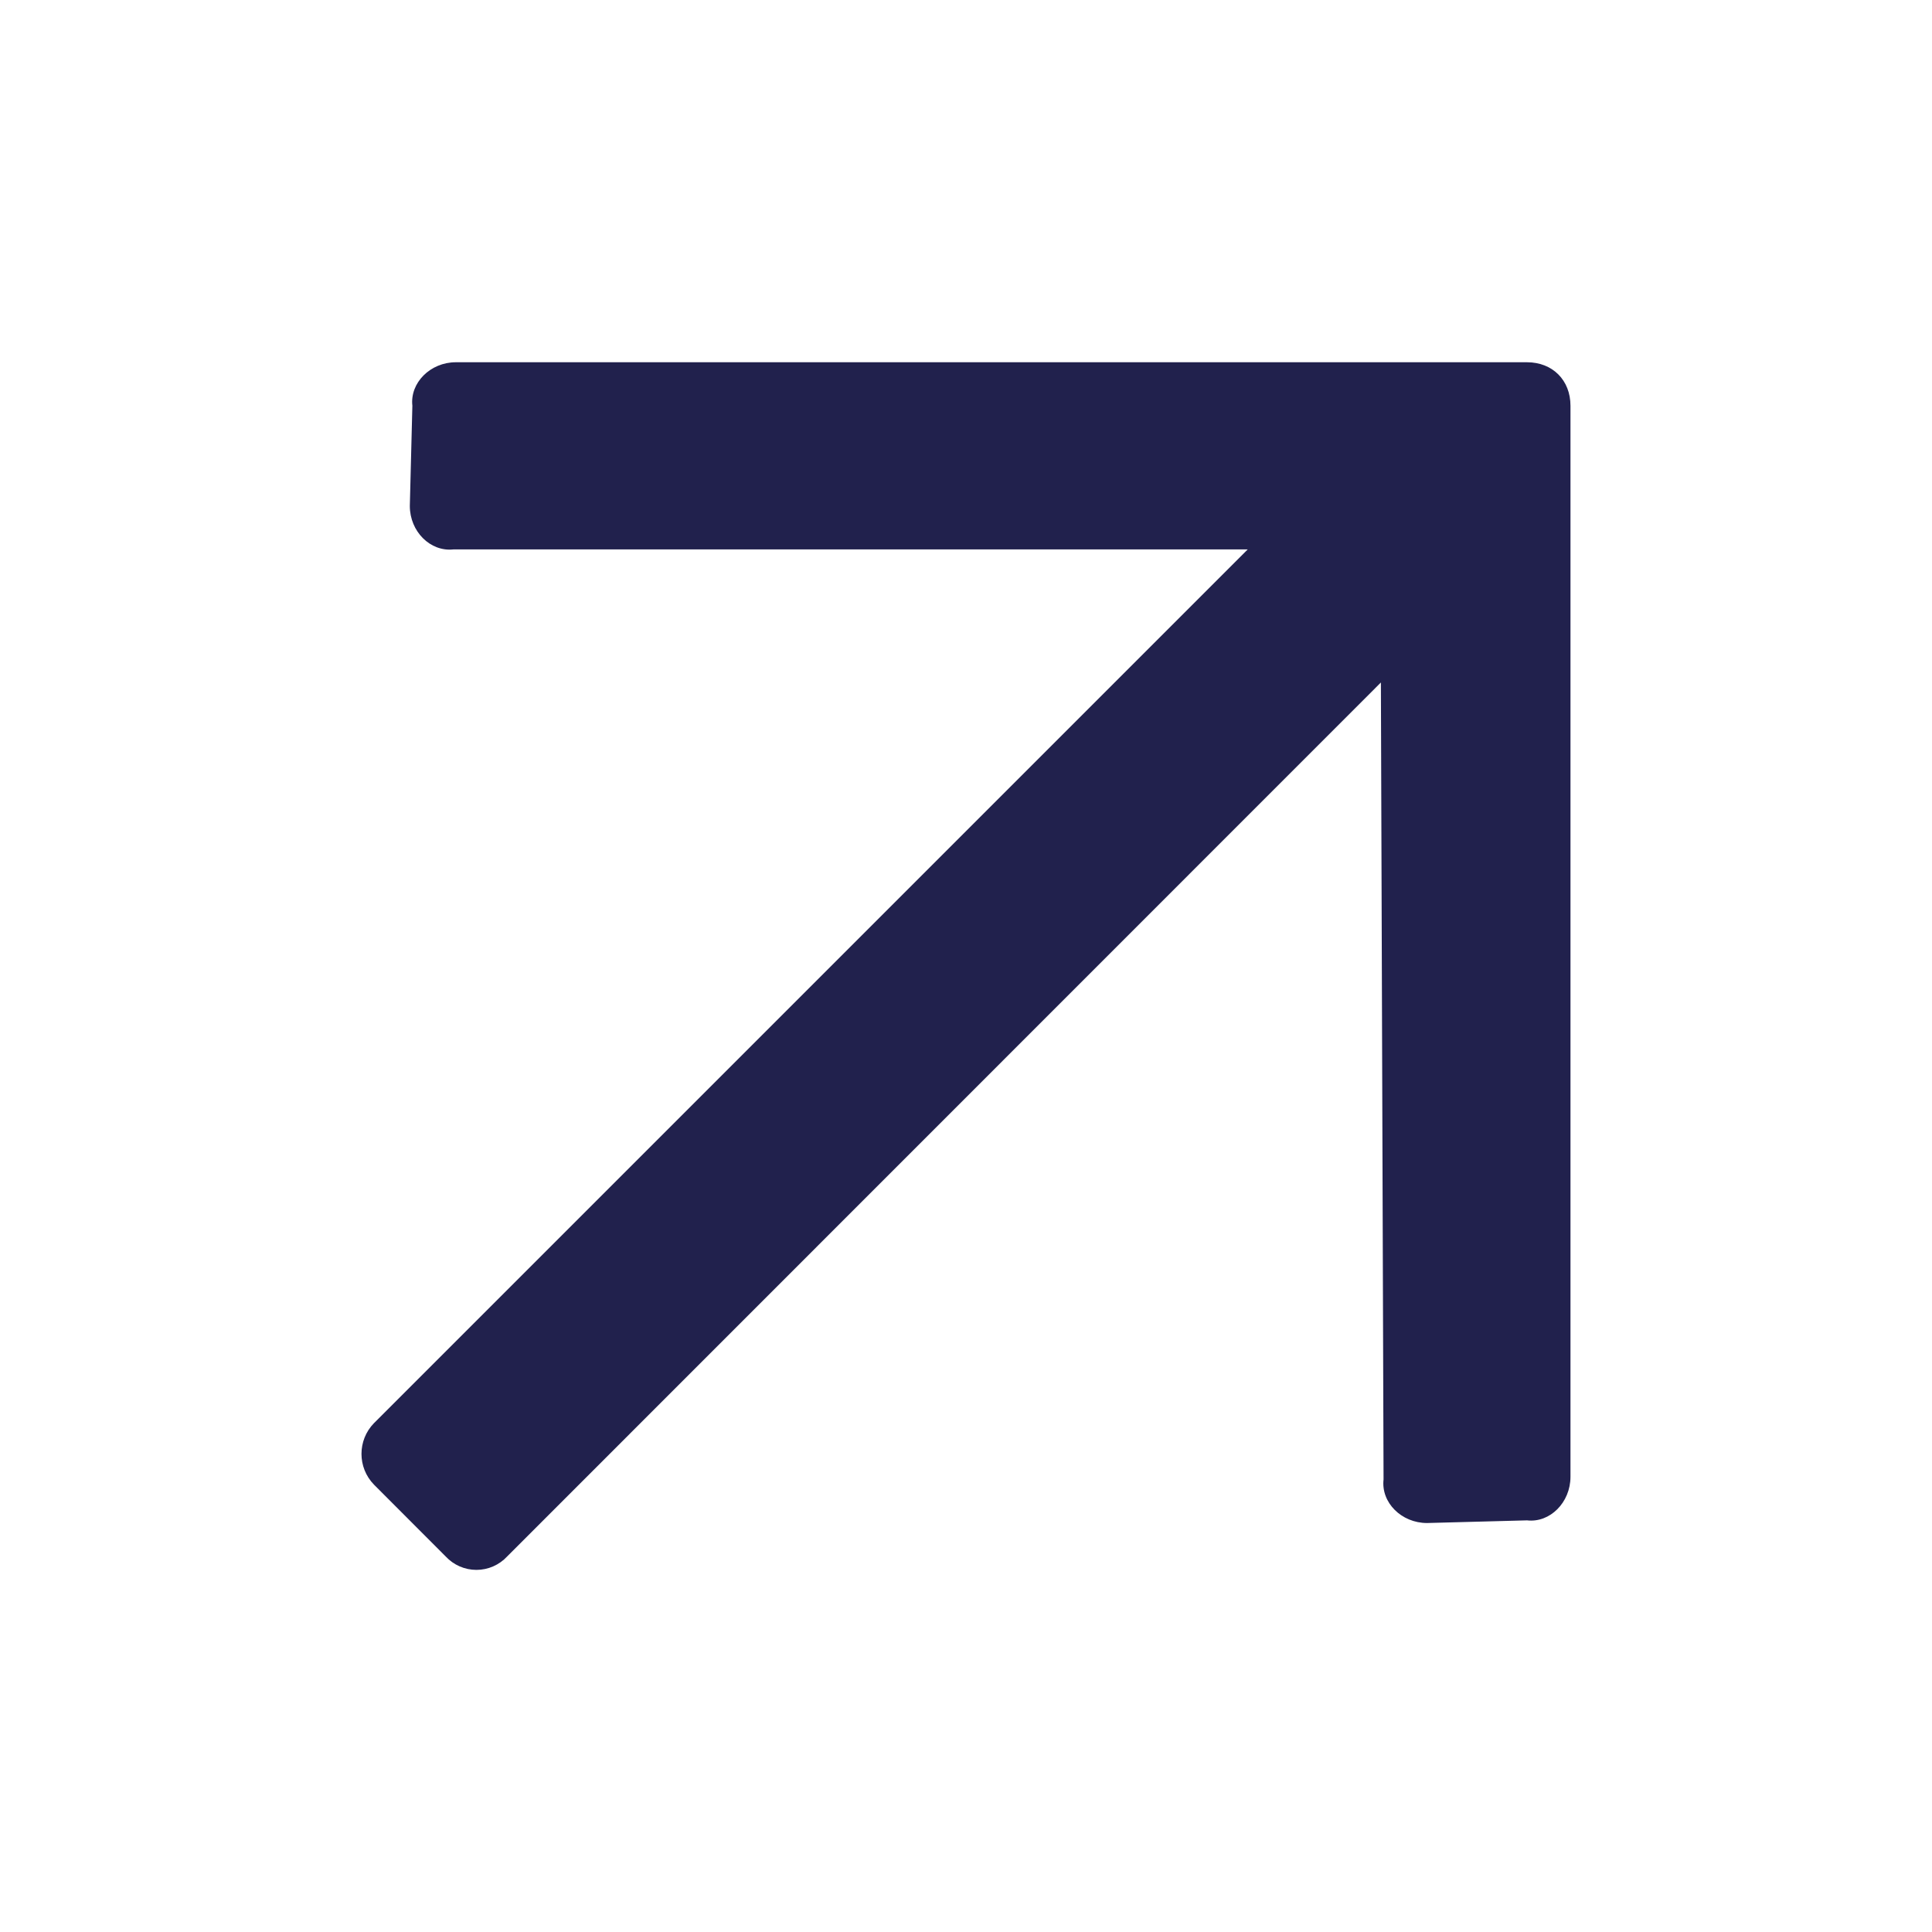
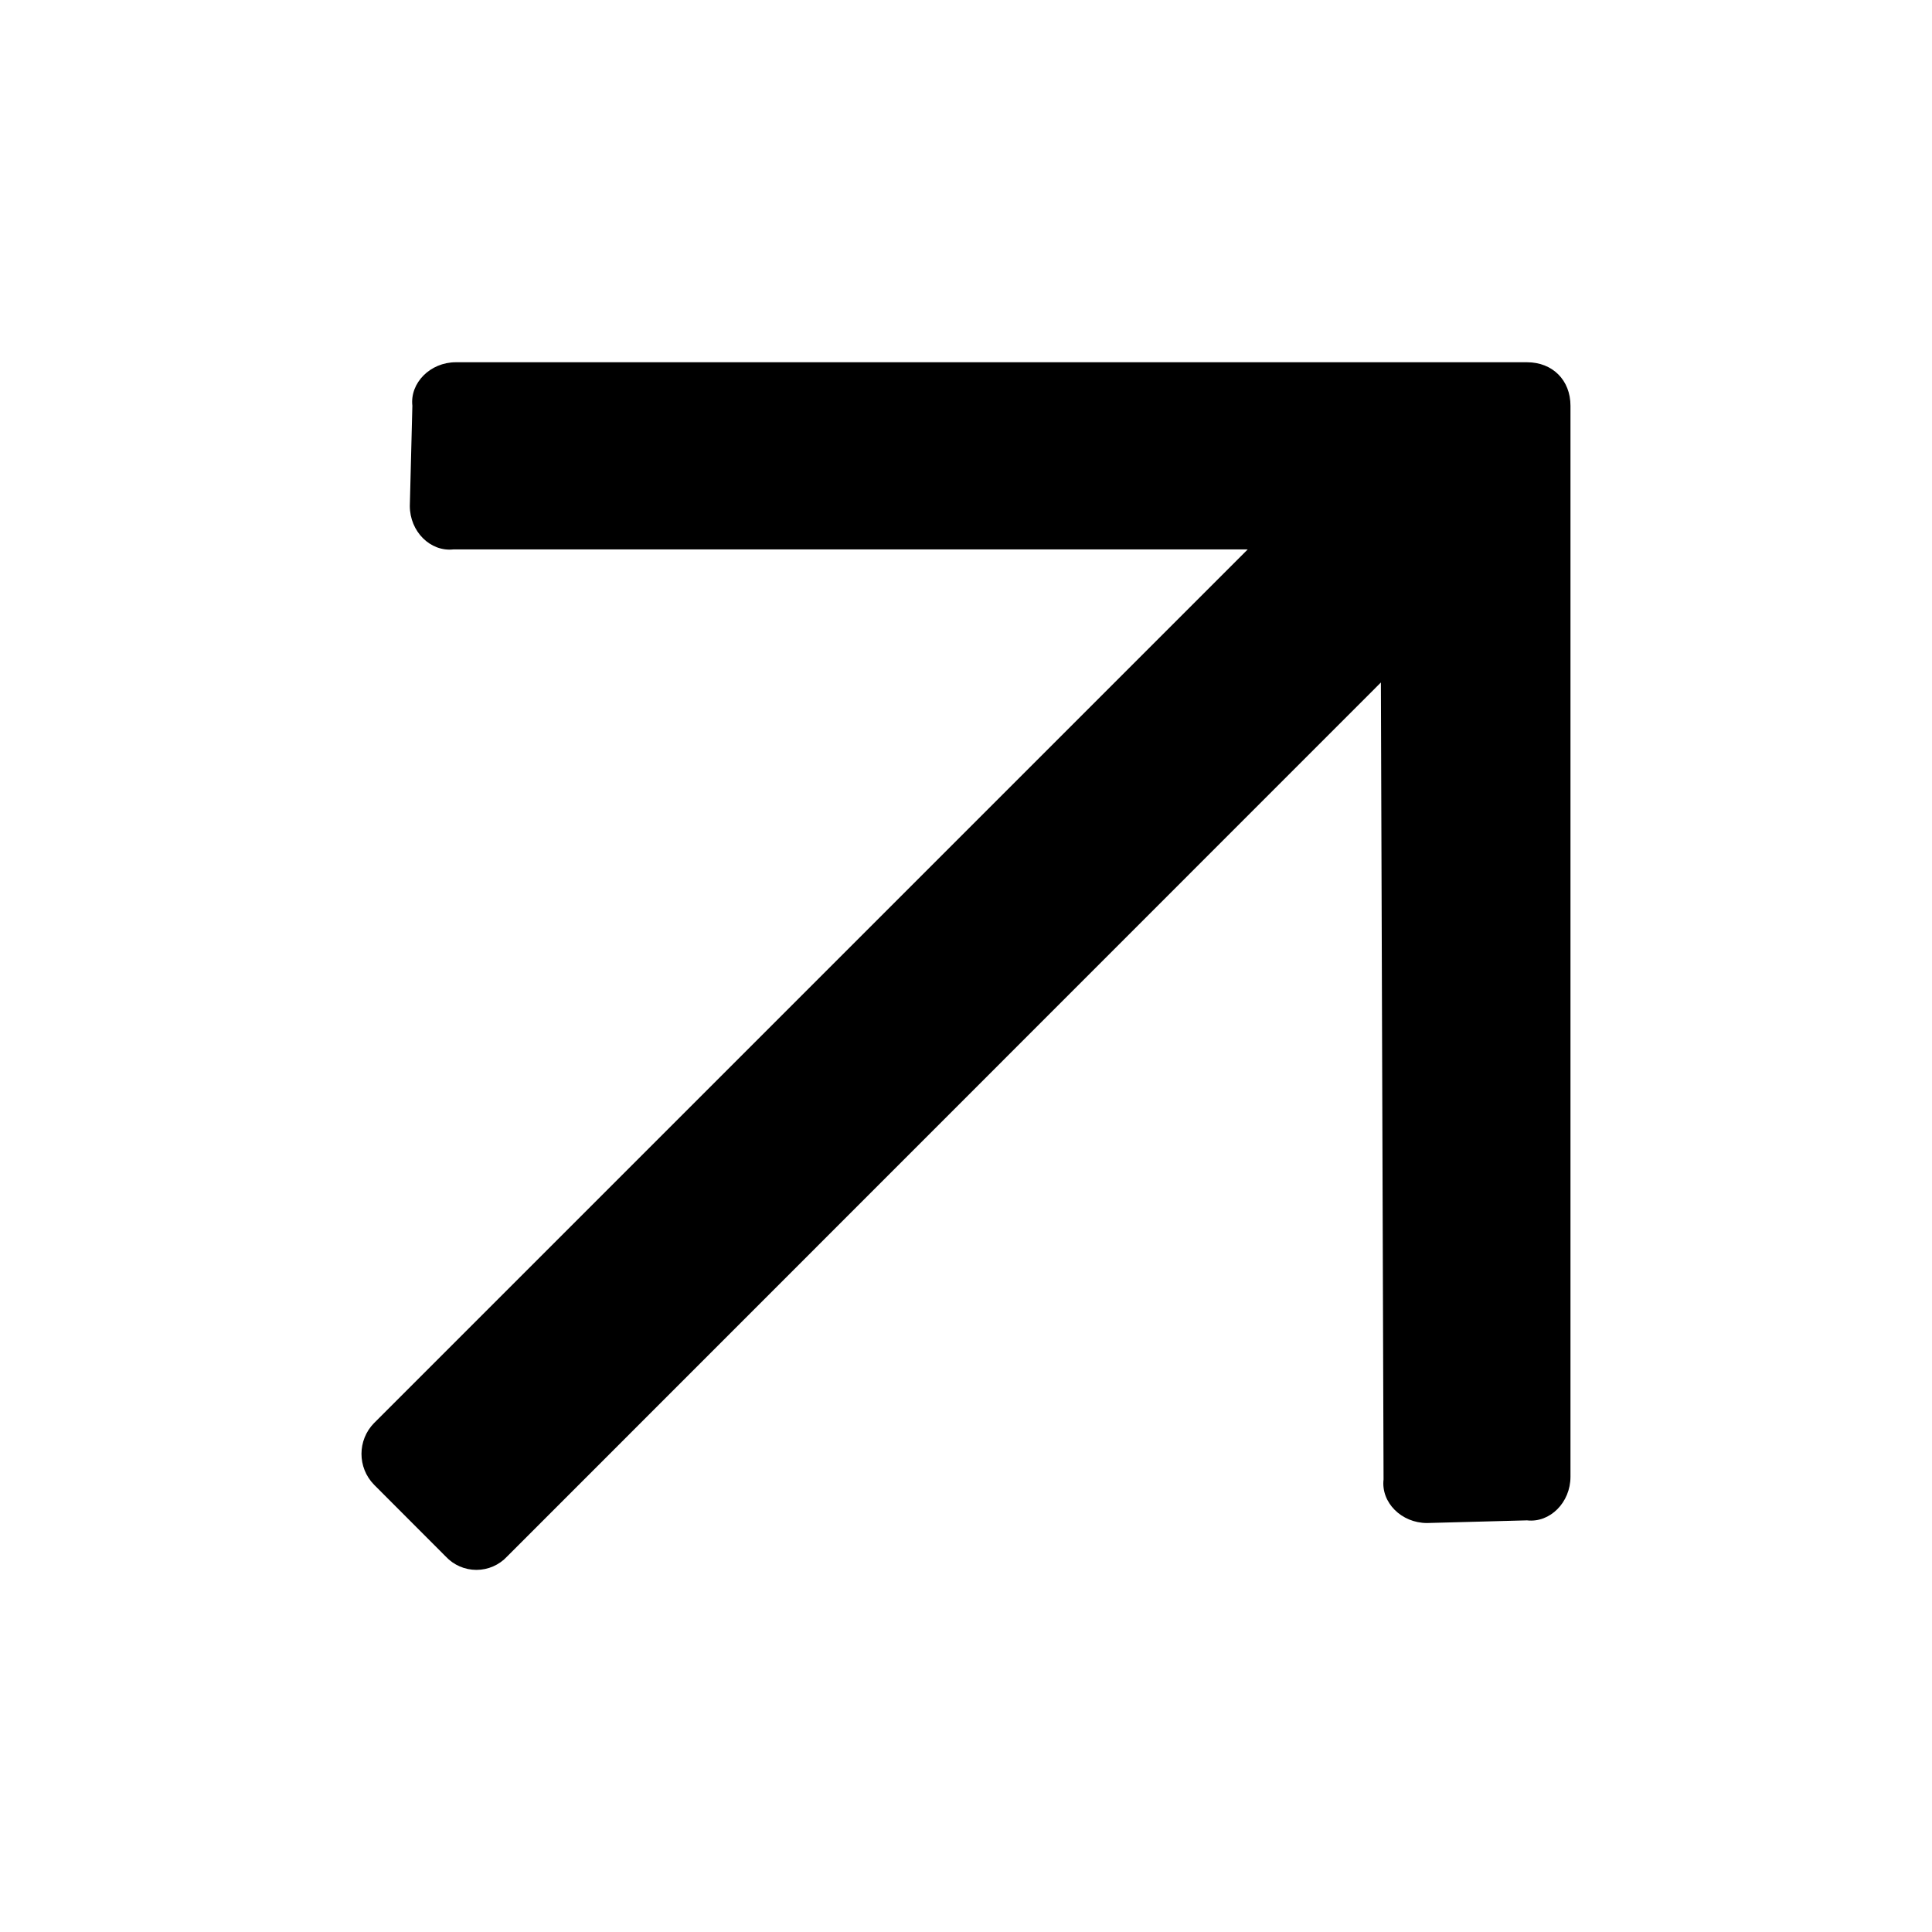
<svg xmlns="http://www.w3.org/2000/svg" width="16" height="16" fill="none" viewBox="0 0 16 16">
-   <path fill="#21214D" d="M3.415 3.36c-.021-.19.149-.36.36-.36h8.871c.212 0 .36.149.36.36v8.87c0 .213-.17.383-.36.361l-.828.022c-.212 0-.382-.17-.36-.361l-.022-6.6L4.2 12.89a.347.347 0 0 1-.509 0l-.594-.595a.365.365 0 0 1 0-.509l7.236-7.236H3.755c-.191.021-.361-.148-.361-.36l.021-.828Z" />
+   <path fill="currentColor" d="M3.415 3.36c-.021-.19.149-.36.36-.36h8.871c.212 0 .36.149.36.36v8.87c0 .213-.17.383-.36.361l-.828.022c-.212 0-.382-.17-.36-.361l-.022-6.6L4.2 12.89a.347.347 0 0 1-.509 0l-.594-.595a.365.365 0 0 1 0-.509l7.236-7.236H3.755c-.191.021-.361-.148-.361-.36l.021-.828Z" />
</svg>
